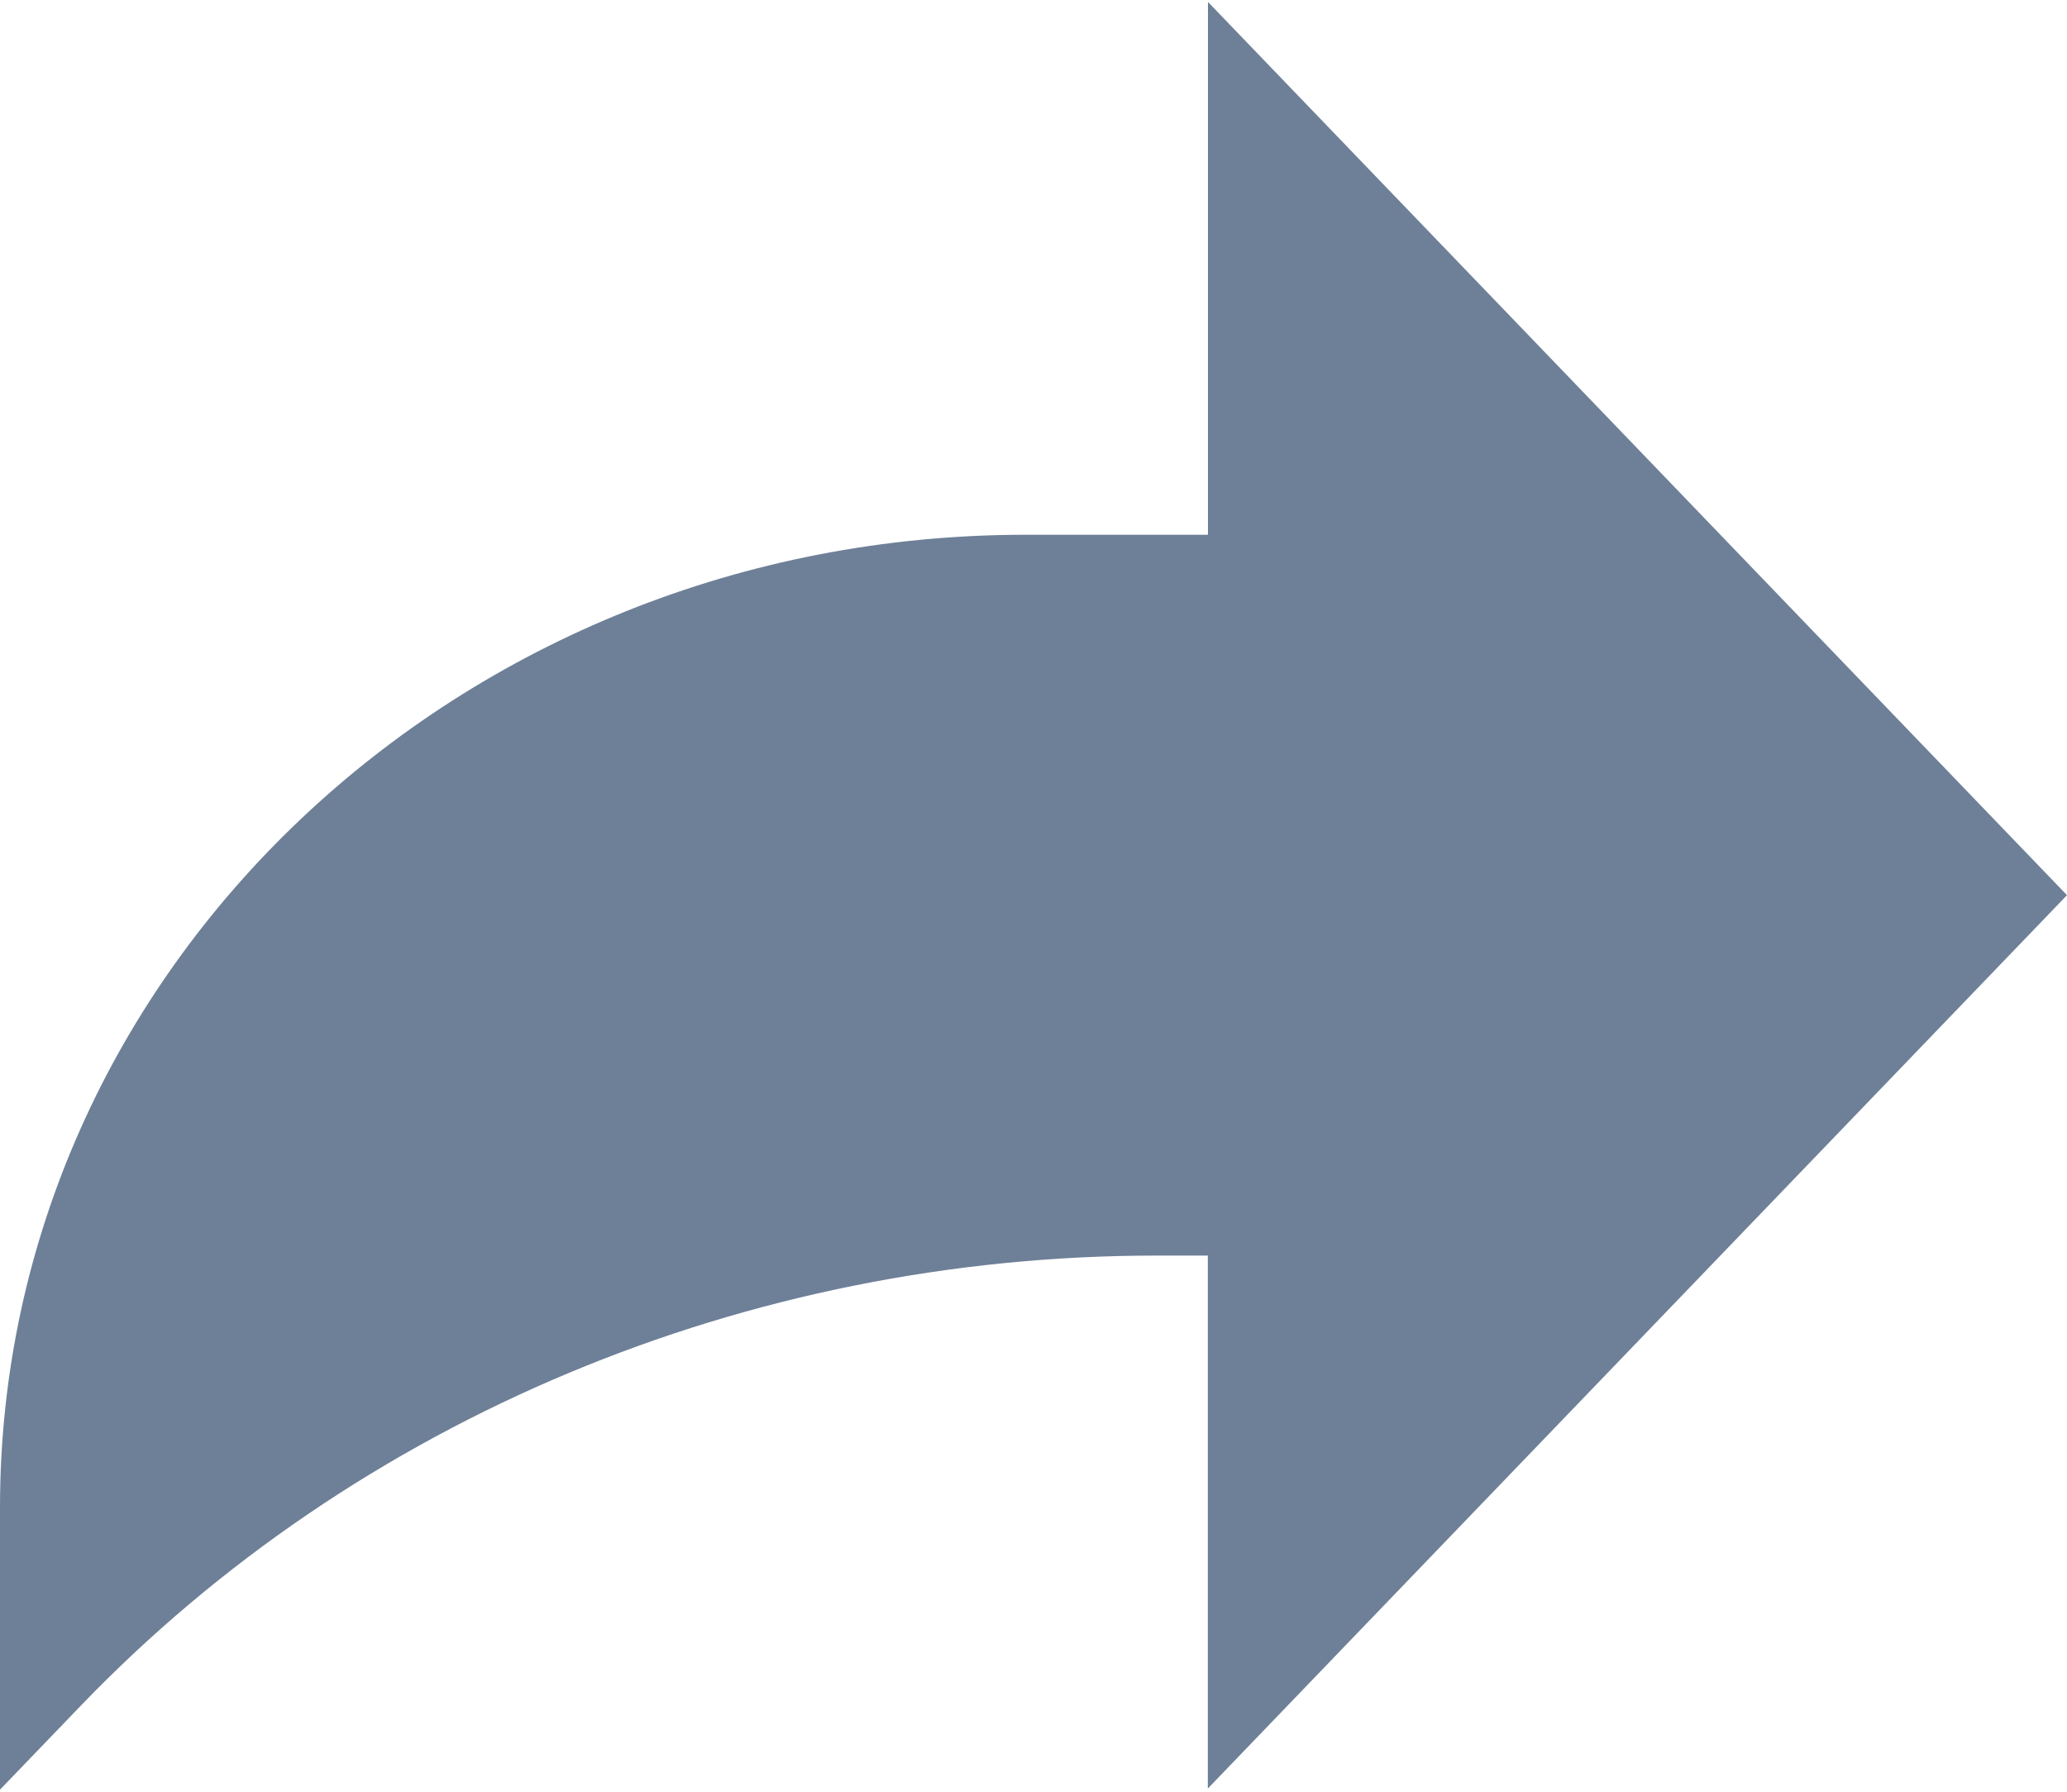
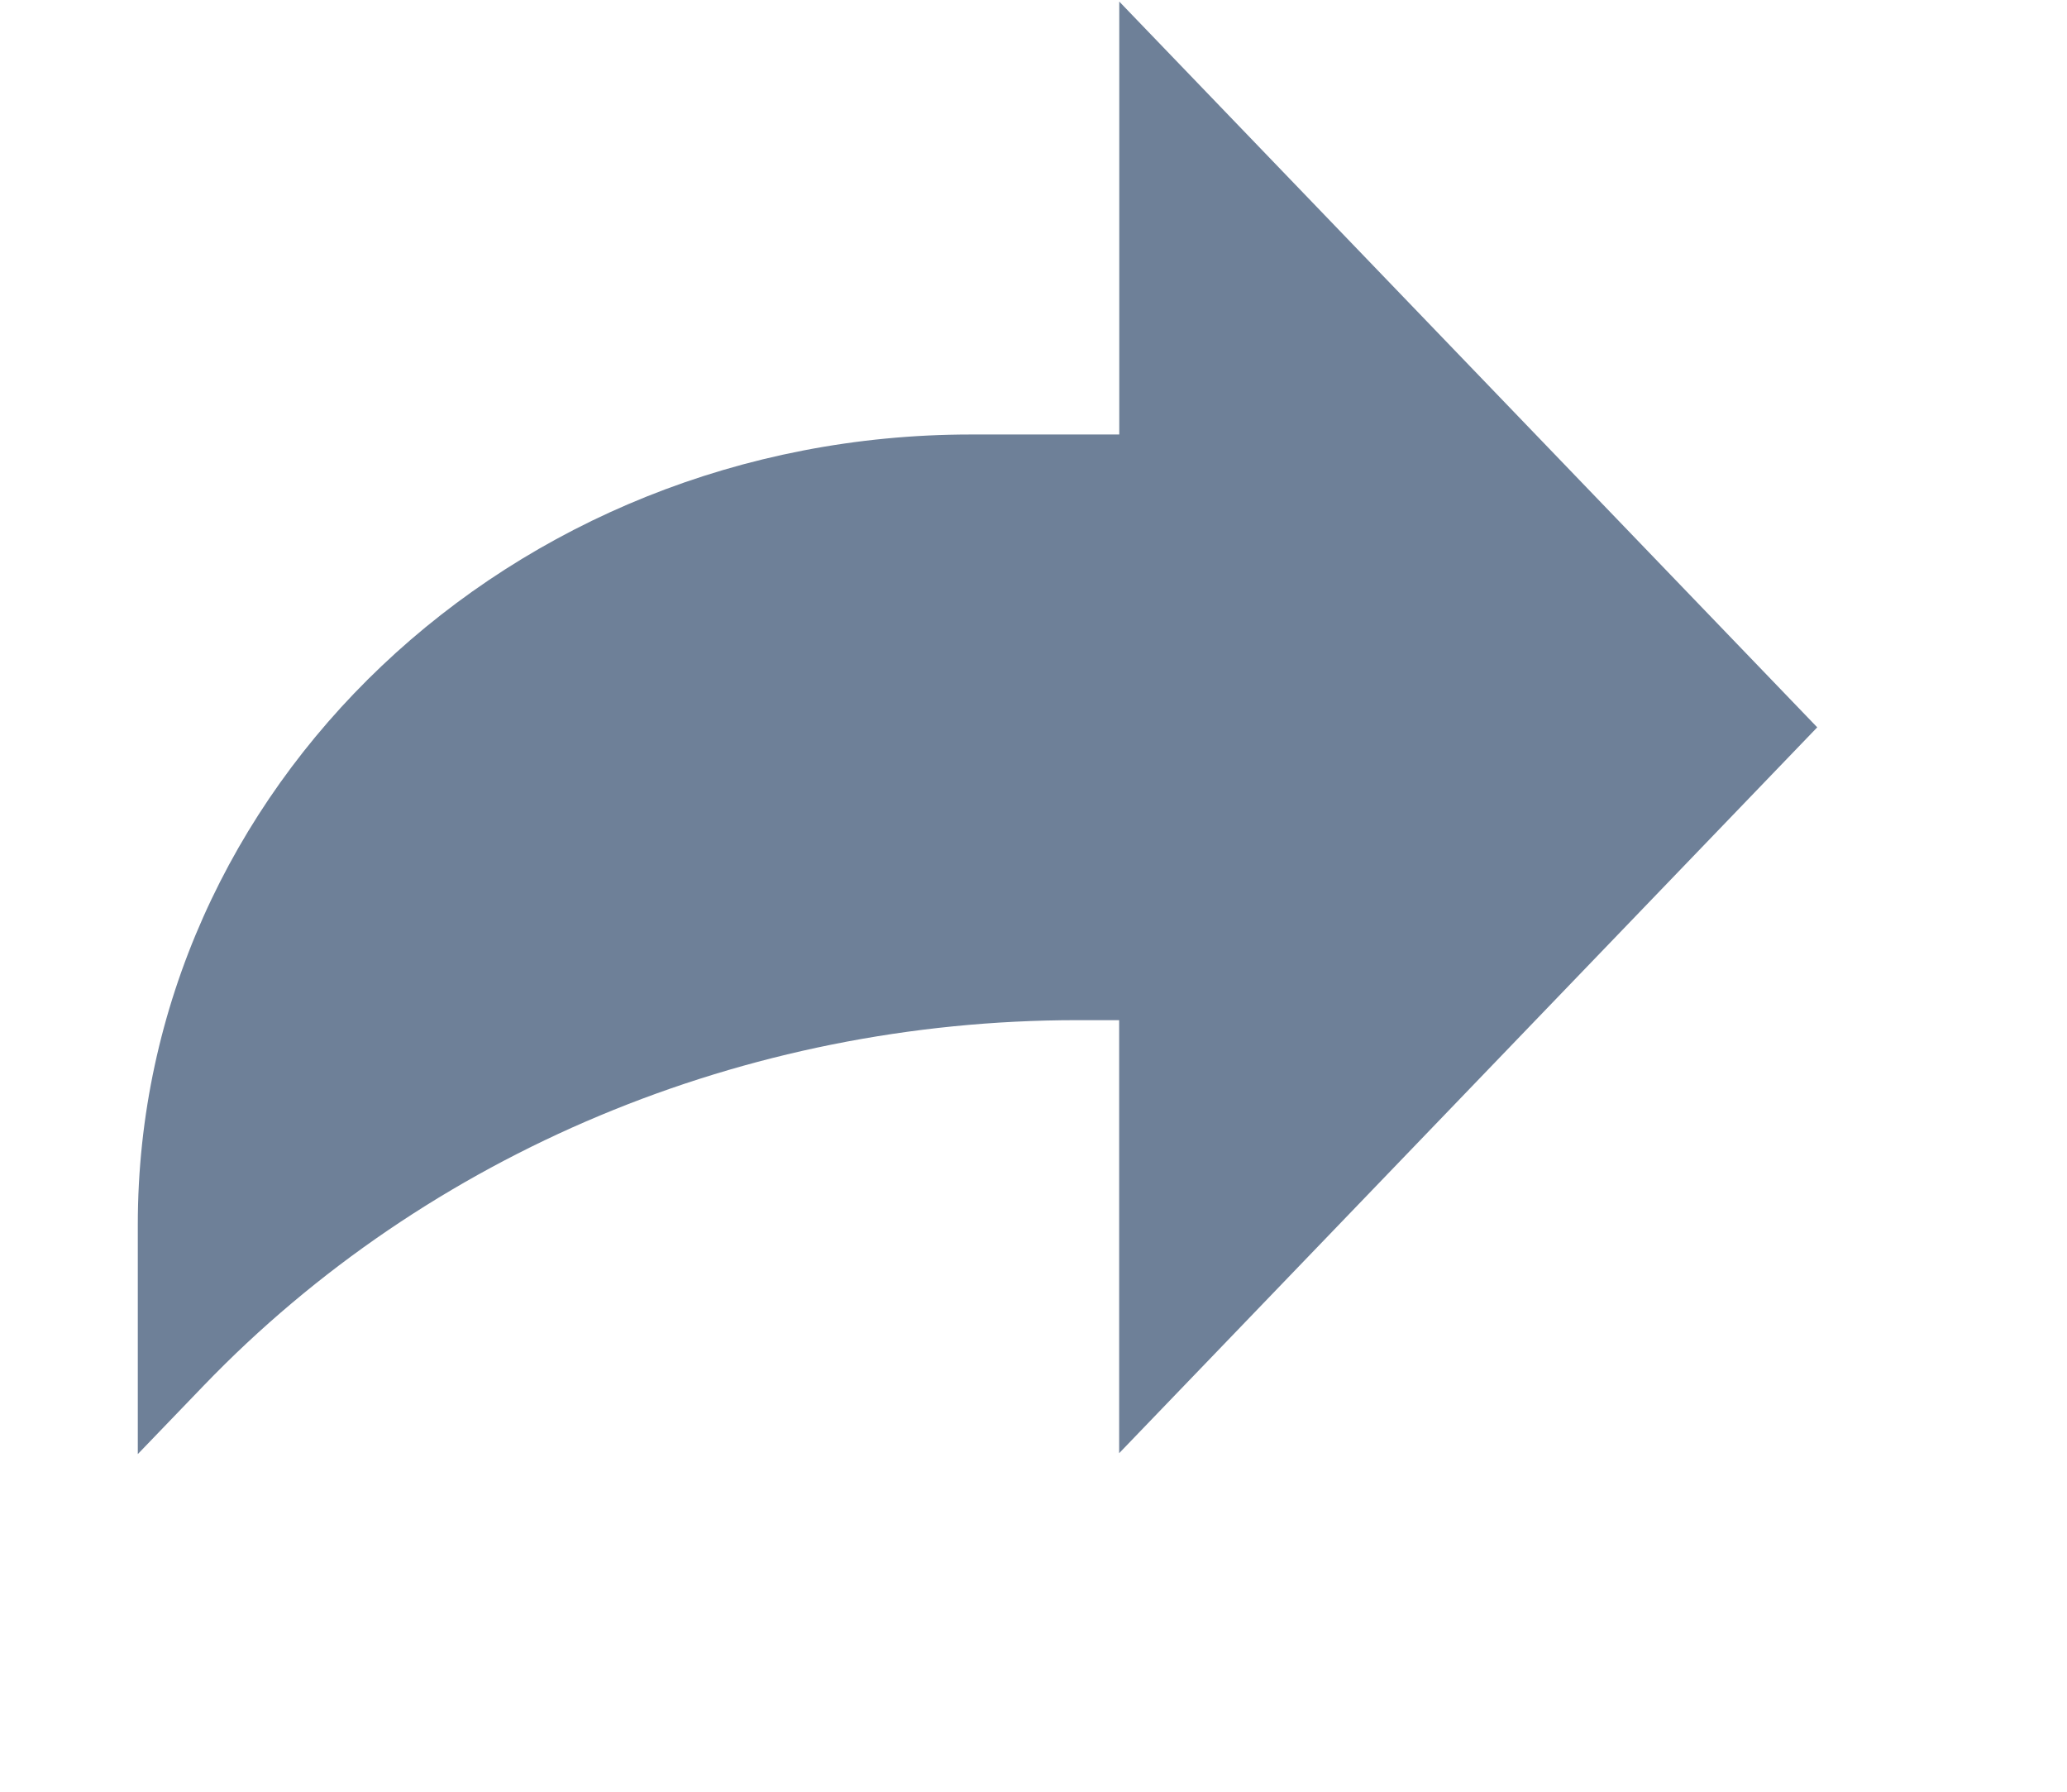
- <svg xmlns="http://www.w3.org/2000/svg" width="15" height="13">
-   <path fill="#6E8098" d="M15 6.495L8.766.014V3.88H7.441C3.33 3.88 0 7.039 0 10.936v2.049l.589-.612C2.59 10.294 5.422 9.11 8.39 9.11h.375v3.867L15 6.495z" />
+ <svg xmlns="http://www.w3.org/2000/svg" viewBox="0 0 16 16" width="15" height="13">
+   <path fill="#6e8098" d="M15 6.495 8.766 0.014V3.88H7.441C3.33 3.88 0 7.039 0 10.936v2.049l0.589-0.612C2.59 10.294 5.422 9.11 8.39 9.11h0.375v3.867z" />
</svg>
